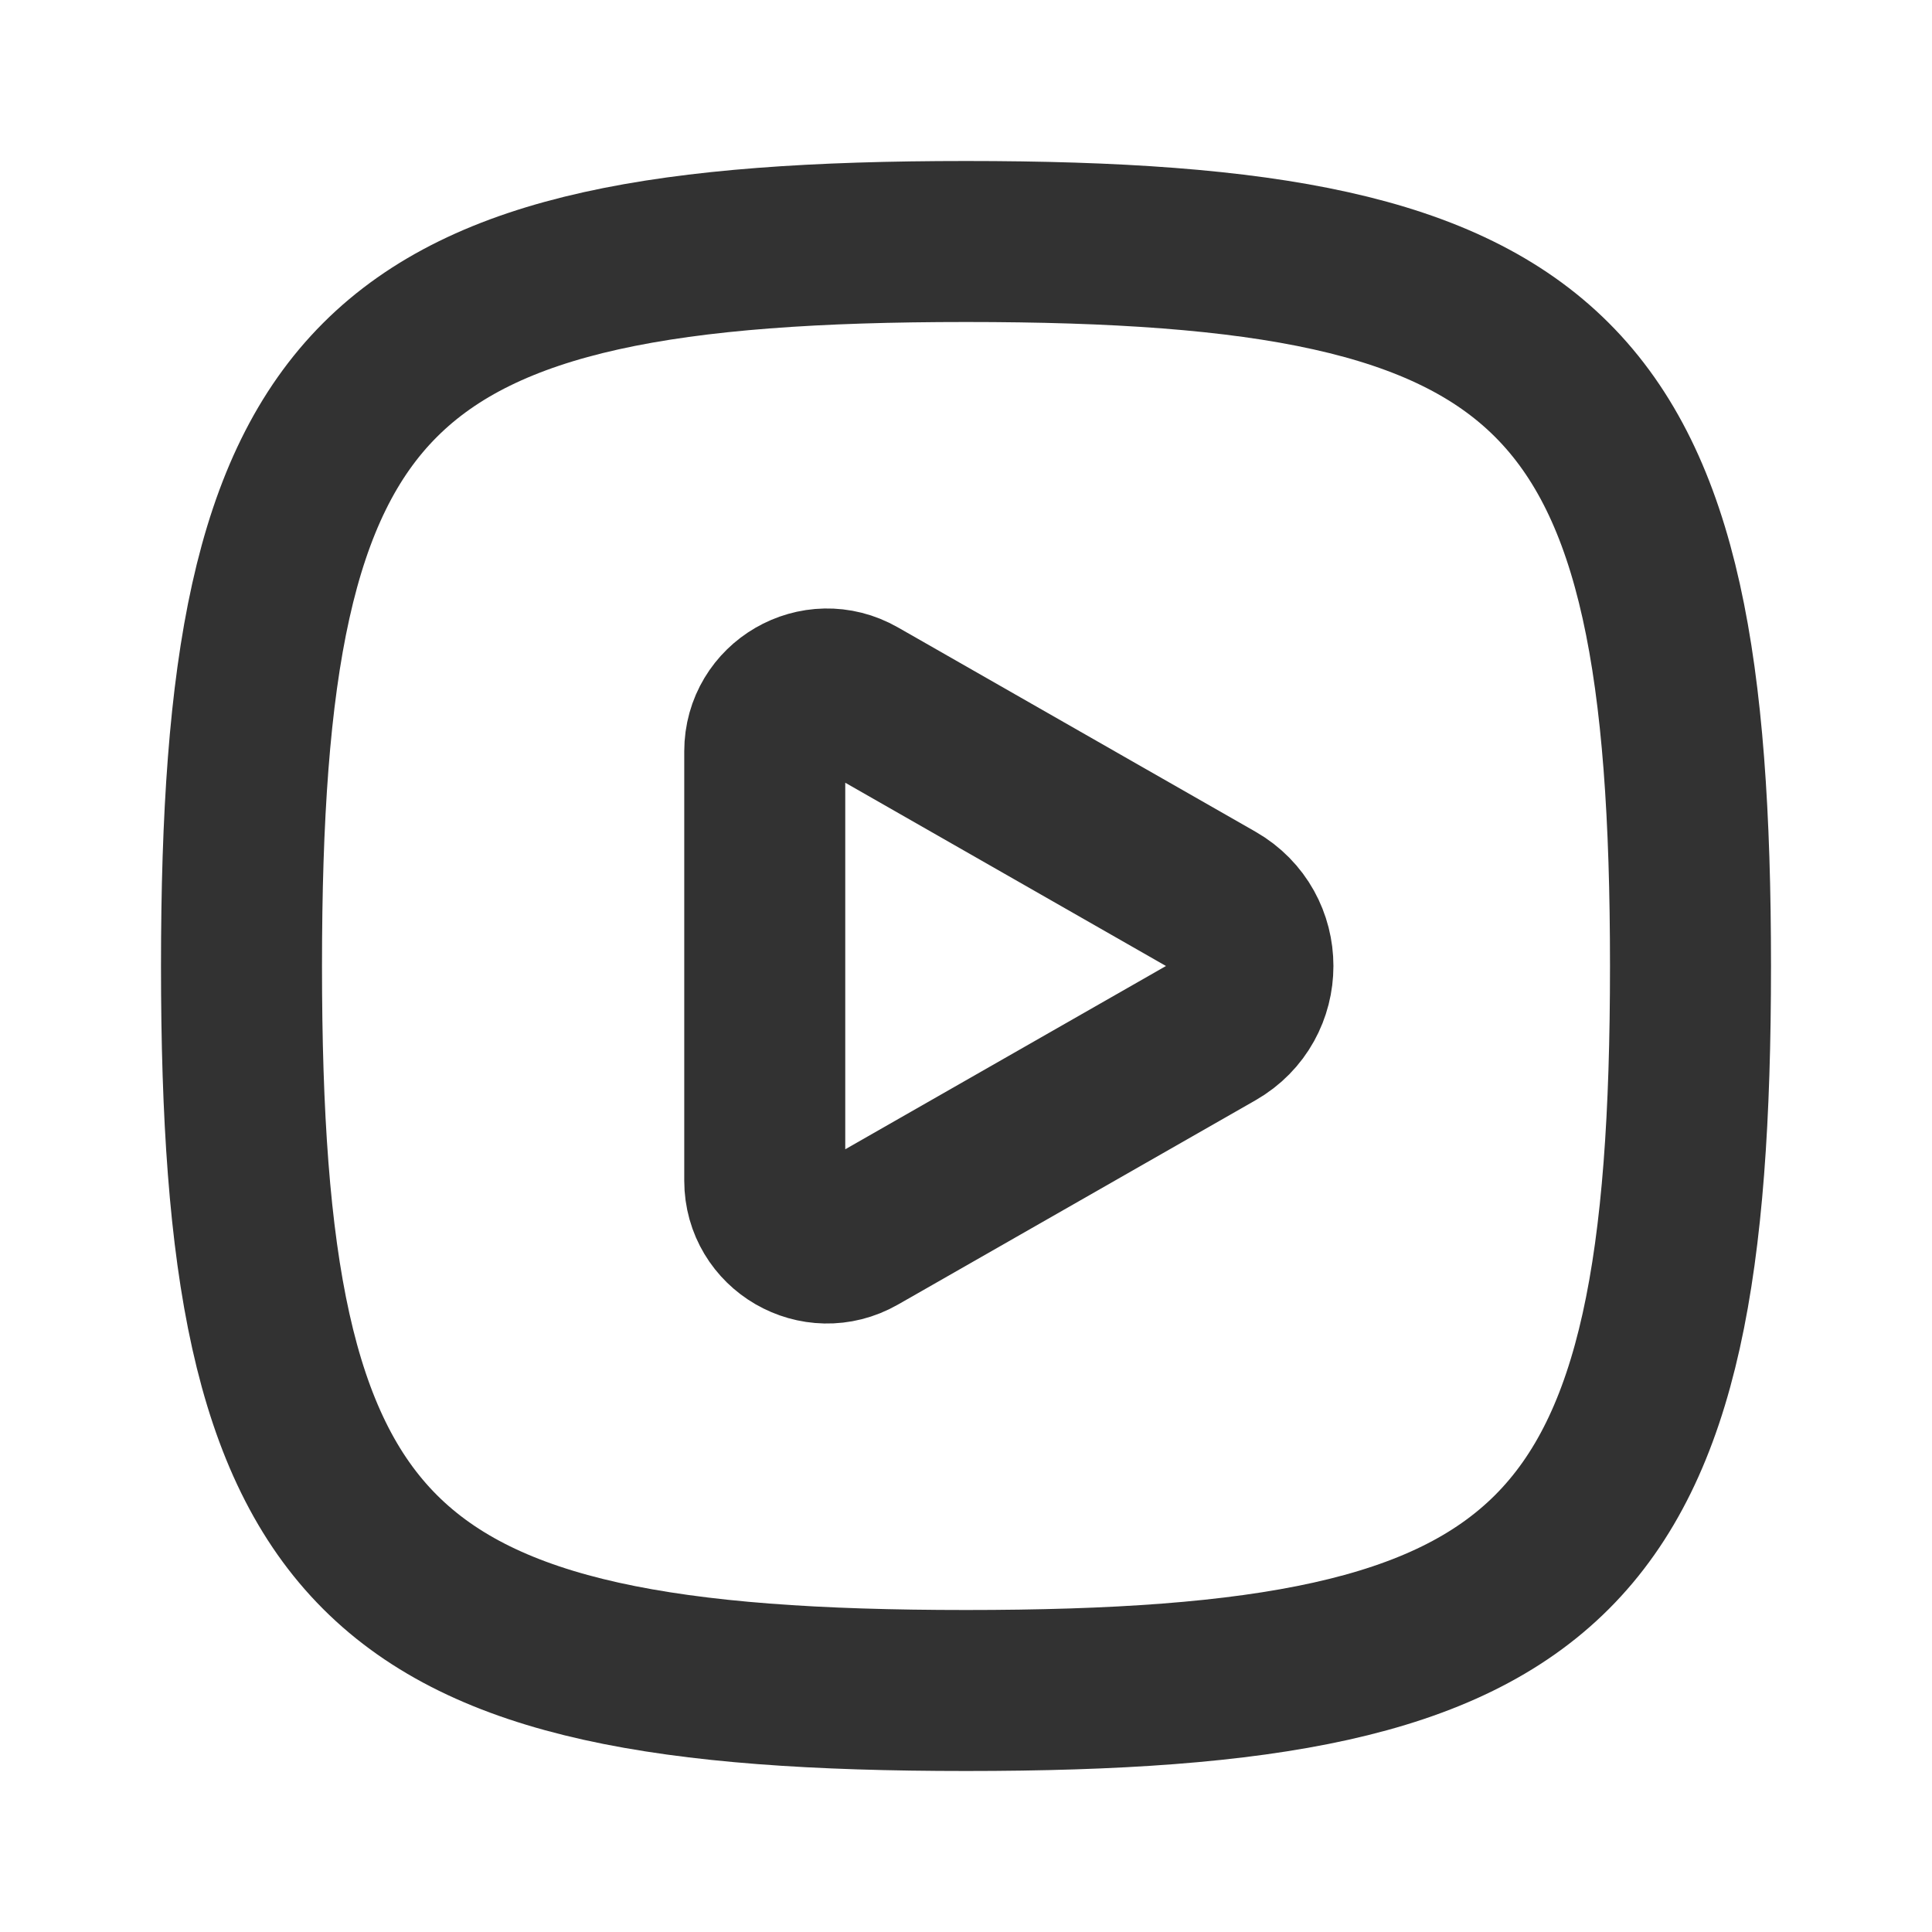
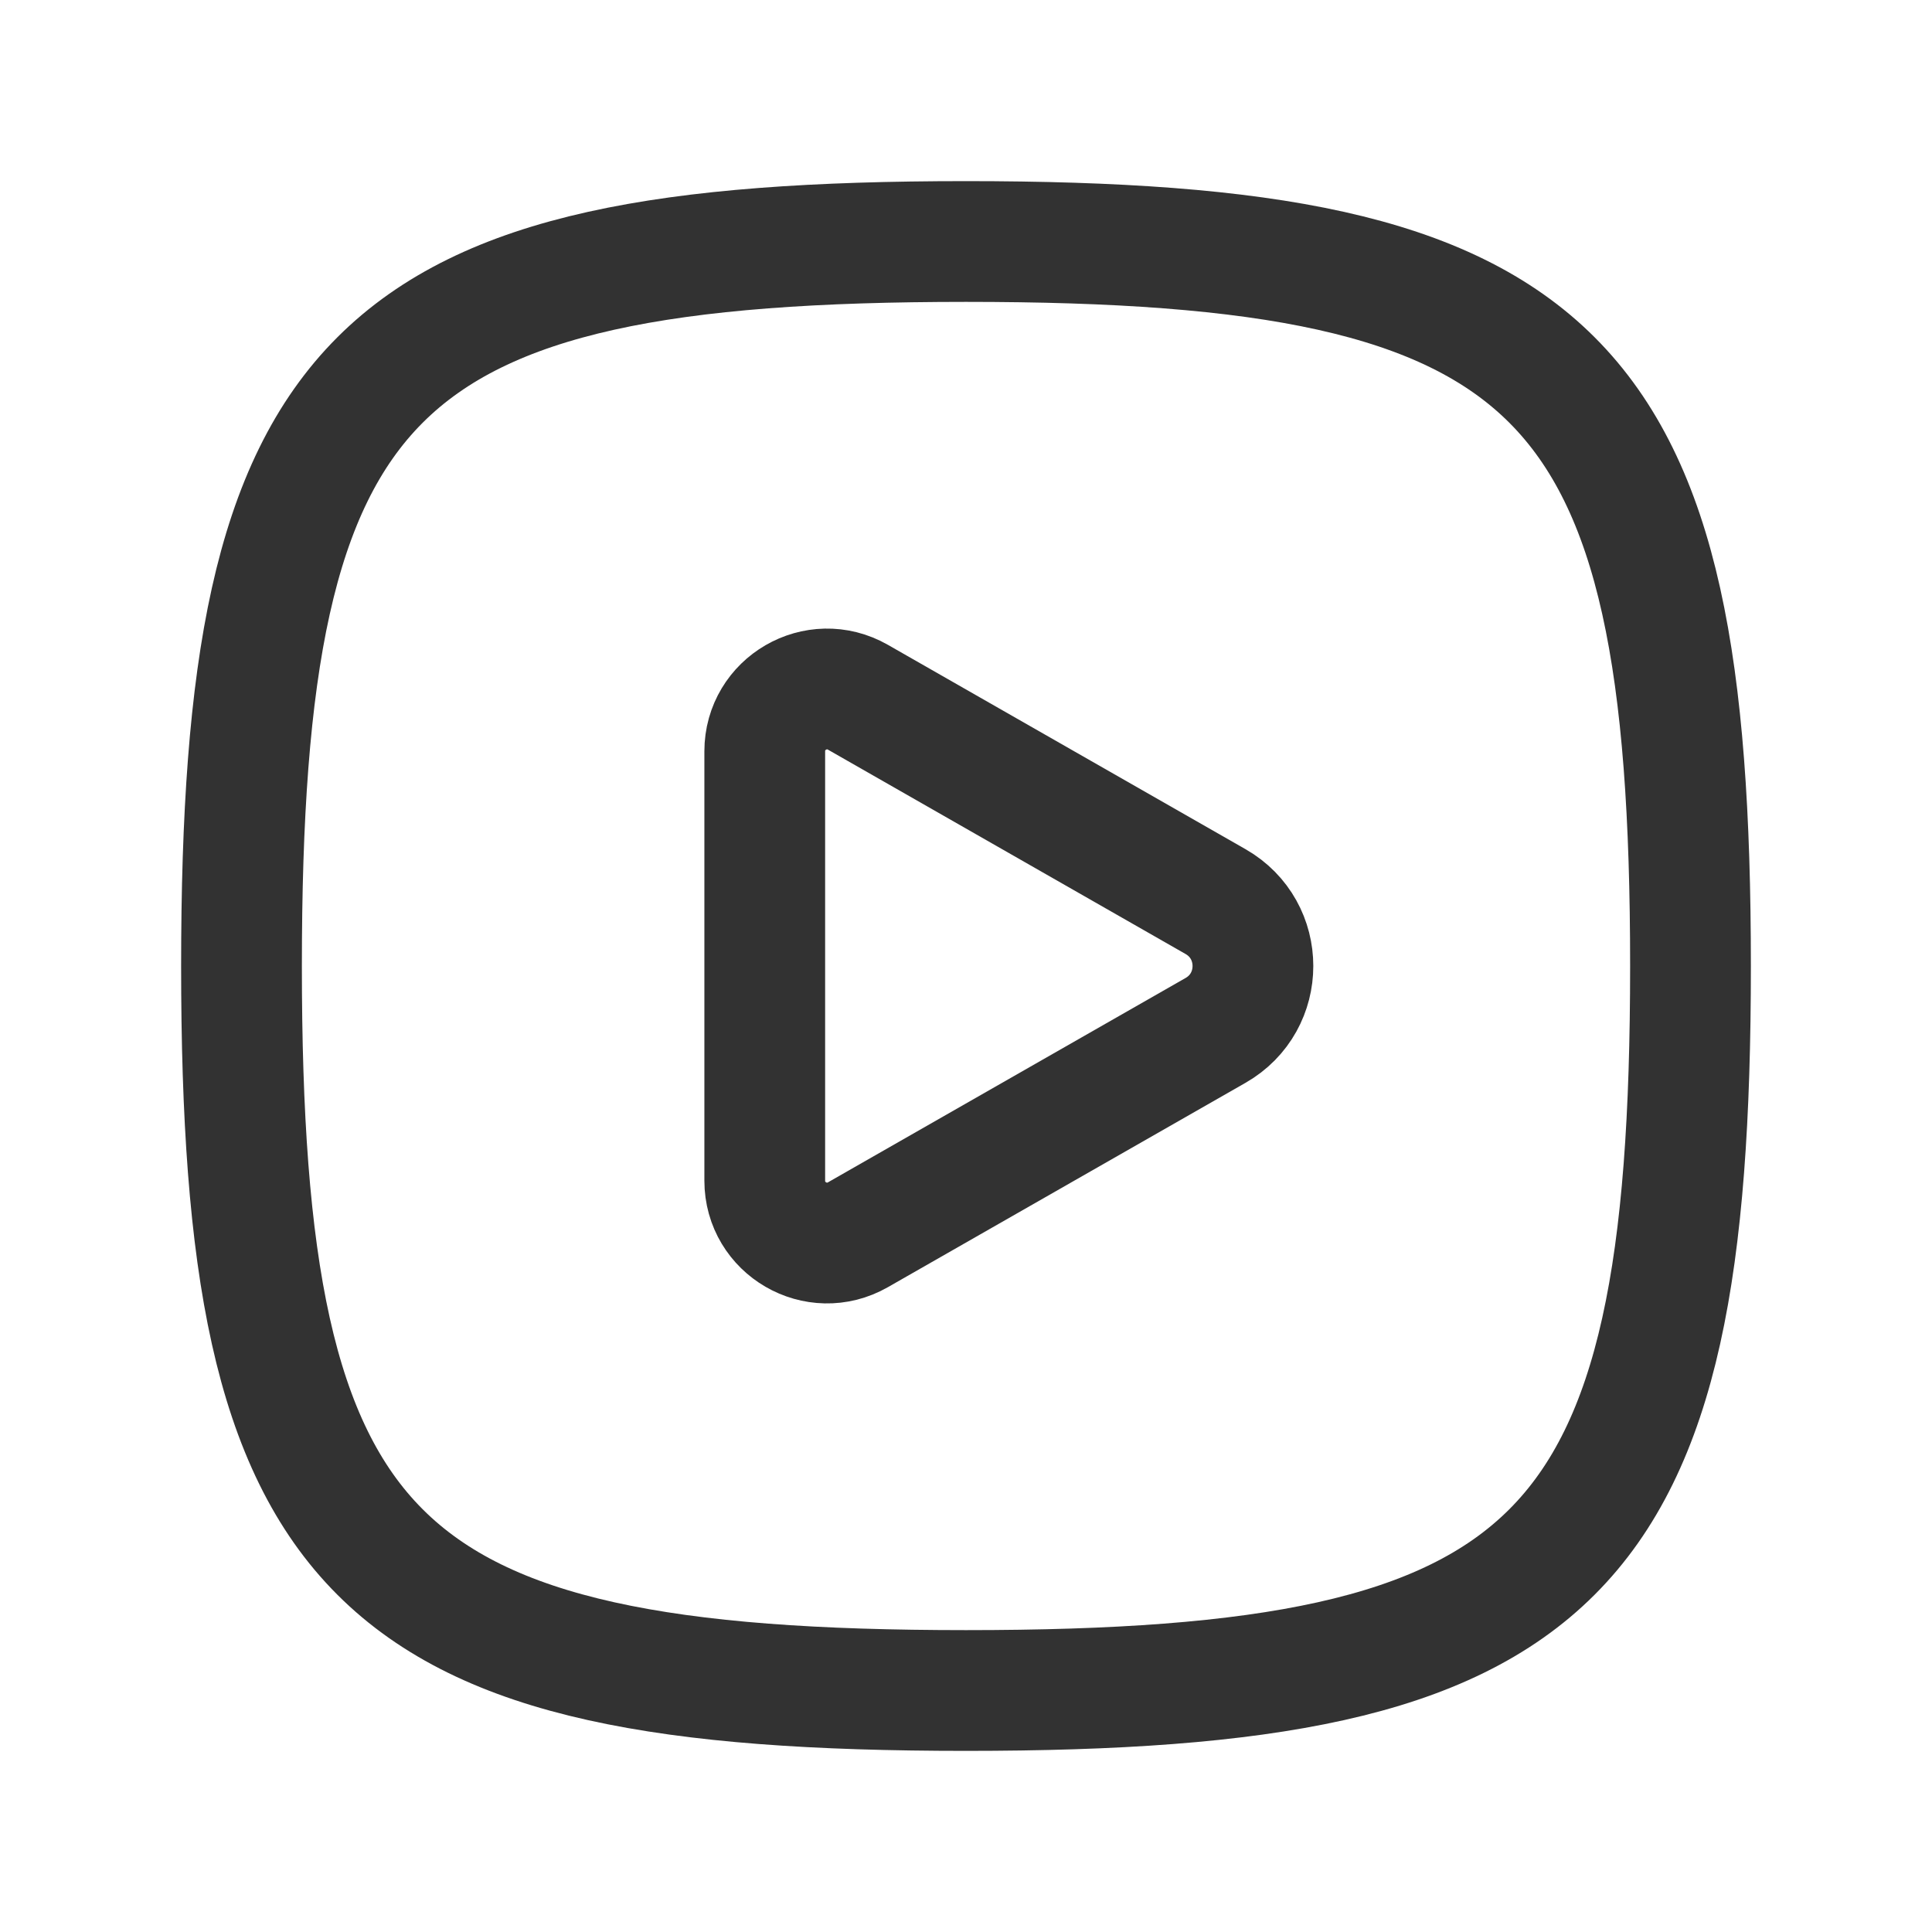
- <svg xmlns="http://www.w3.org/2000/svg" width="800px" height="800px" viewBox="0 0 24 24" fill="none">
-   <path d="M3 12C3 4.588 4.588 3 12 3C19.412 3 21 4.588 21 12C21 19.412 19.412 21 12 21C4.588 21 3 19.412 3 12Z" stroke="#323232" stroke-width="2" />
-   <path d="M10.9 8.8L10.658 8.662C10.142 8.367 9.5 8.739 9.5 9.333L9.5 14.667C9.5 15.261 10.142 15.633 10.658 15.338L10.9 15.2L15.1 12.8C15.719 12.446 15.719 11.554 15.1 11.2L10.9 8.8Z" stroke="#323232" stroke-width="2" stroke-linecap="round" stroke-linejoin="round" />
+ <svg xmlns="http://www.w3.org/2000/svg" width="800" height="800" viewBox="0 0 800 800" fill="none">
+   <path d="M100 400C100 152.95 152.95 100 400 100C647.05 100 700 152.95 700 400C700 647.05 647.05 700 400 700C152.95 700 100 647.05 100 400Z" stroke="#323232" stroke-width="50" />
+   <path d="M363.333 293.333L355.257 288.717C338.06 278.892 316.667 291.307 316.667 311.111V488.89C316.667 508.693 338.06 521.107 355.257 511.283L363.333 506.667L503.333 426.667C523.967 414.877 523.967 385.123 503.333 373.333L363.333 293.333Z" stroke="#323232" stroke-width="50" stroke-linecap="round" stroke-linejoin="round" />
</svg>
